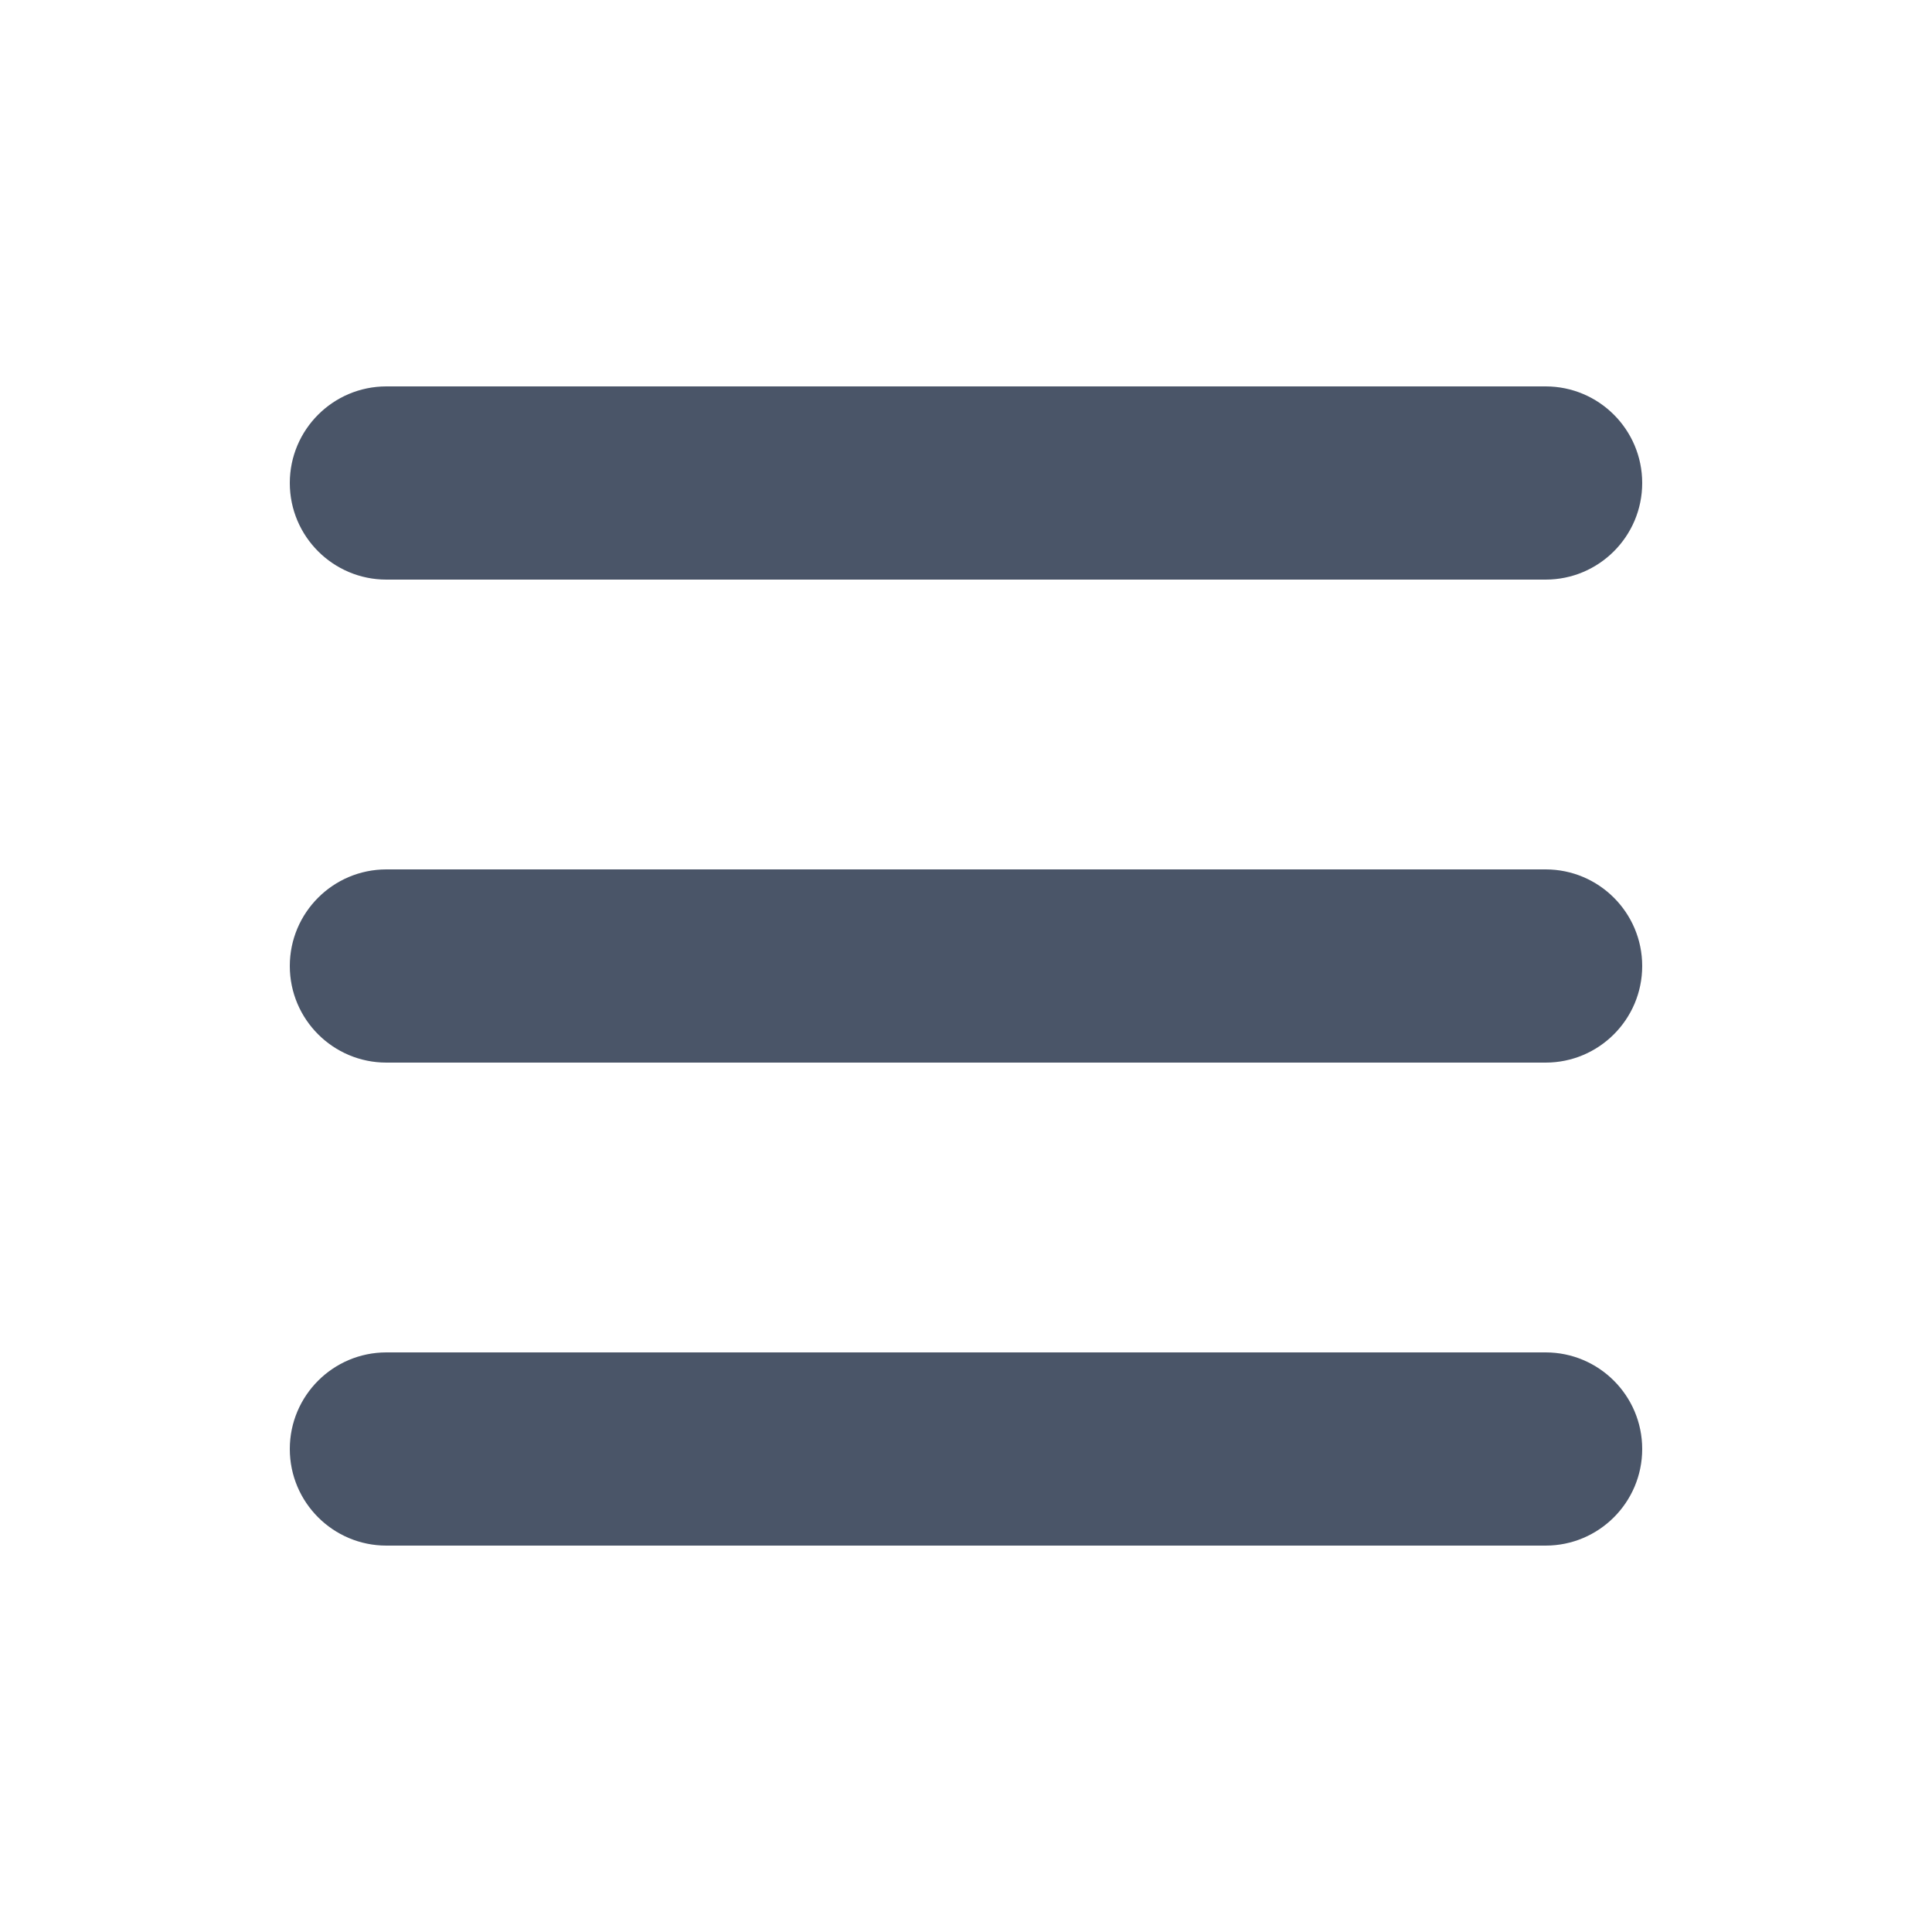
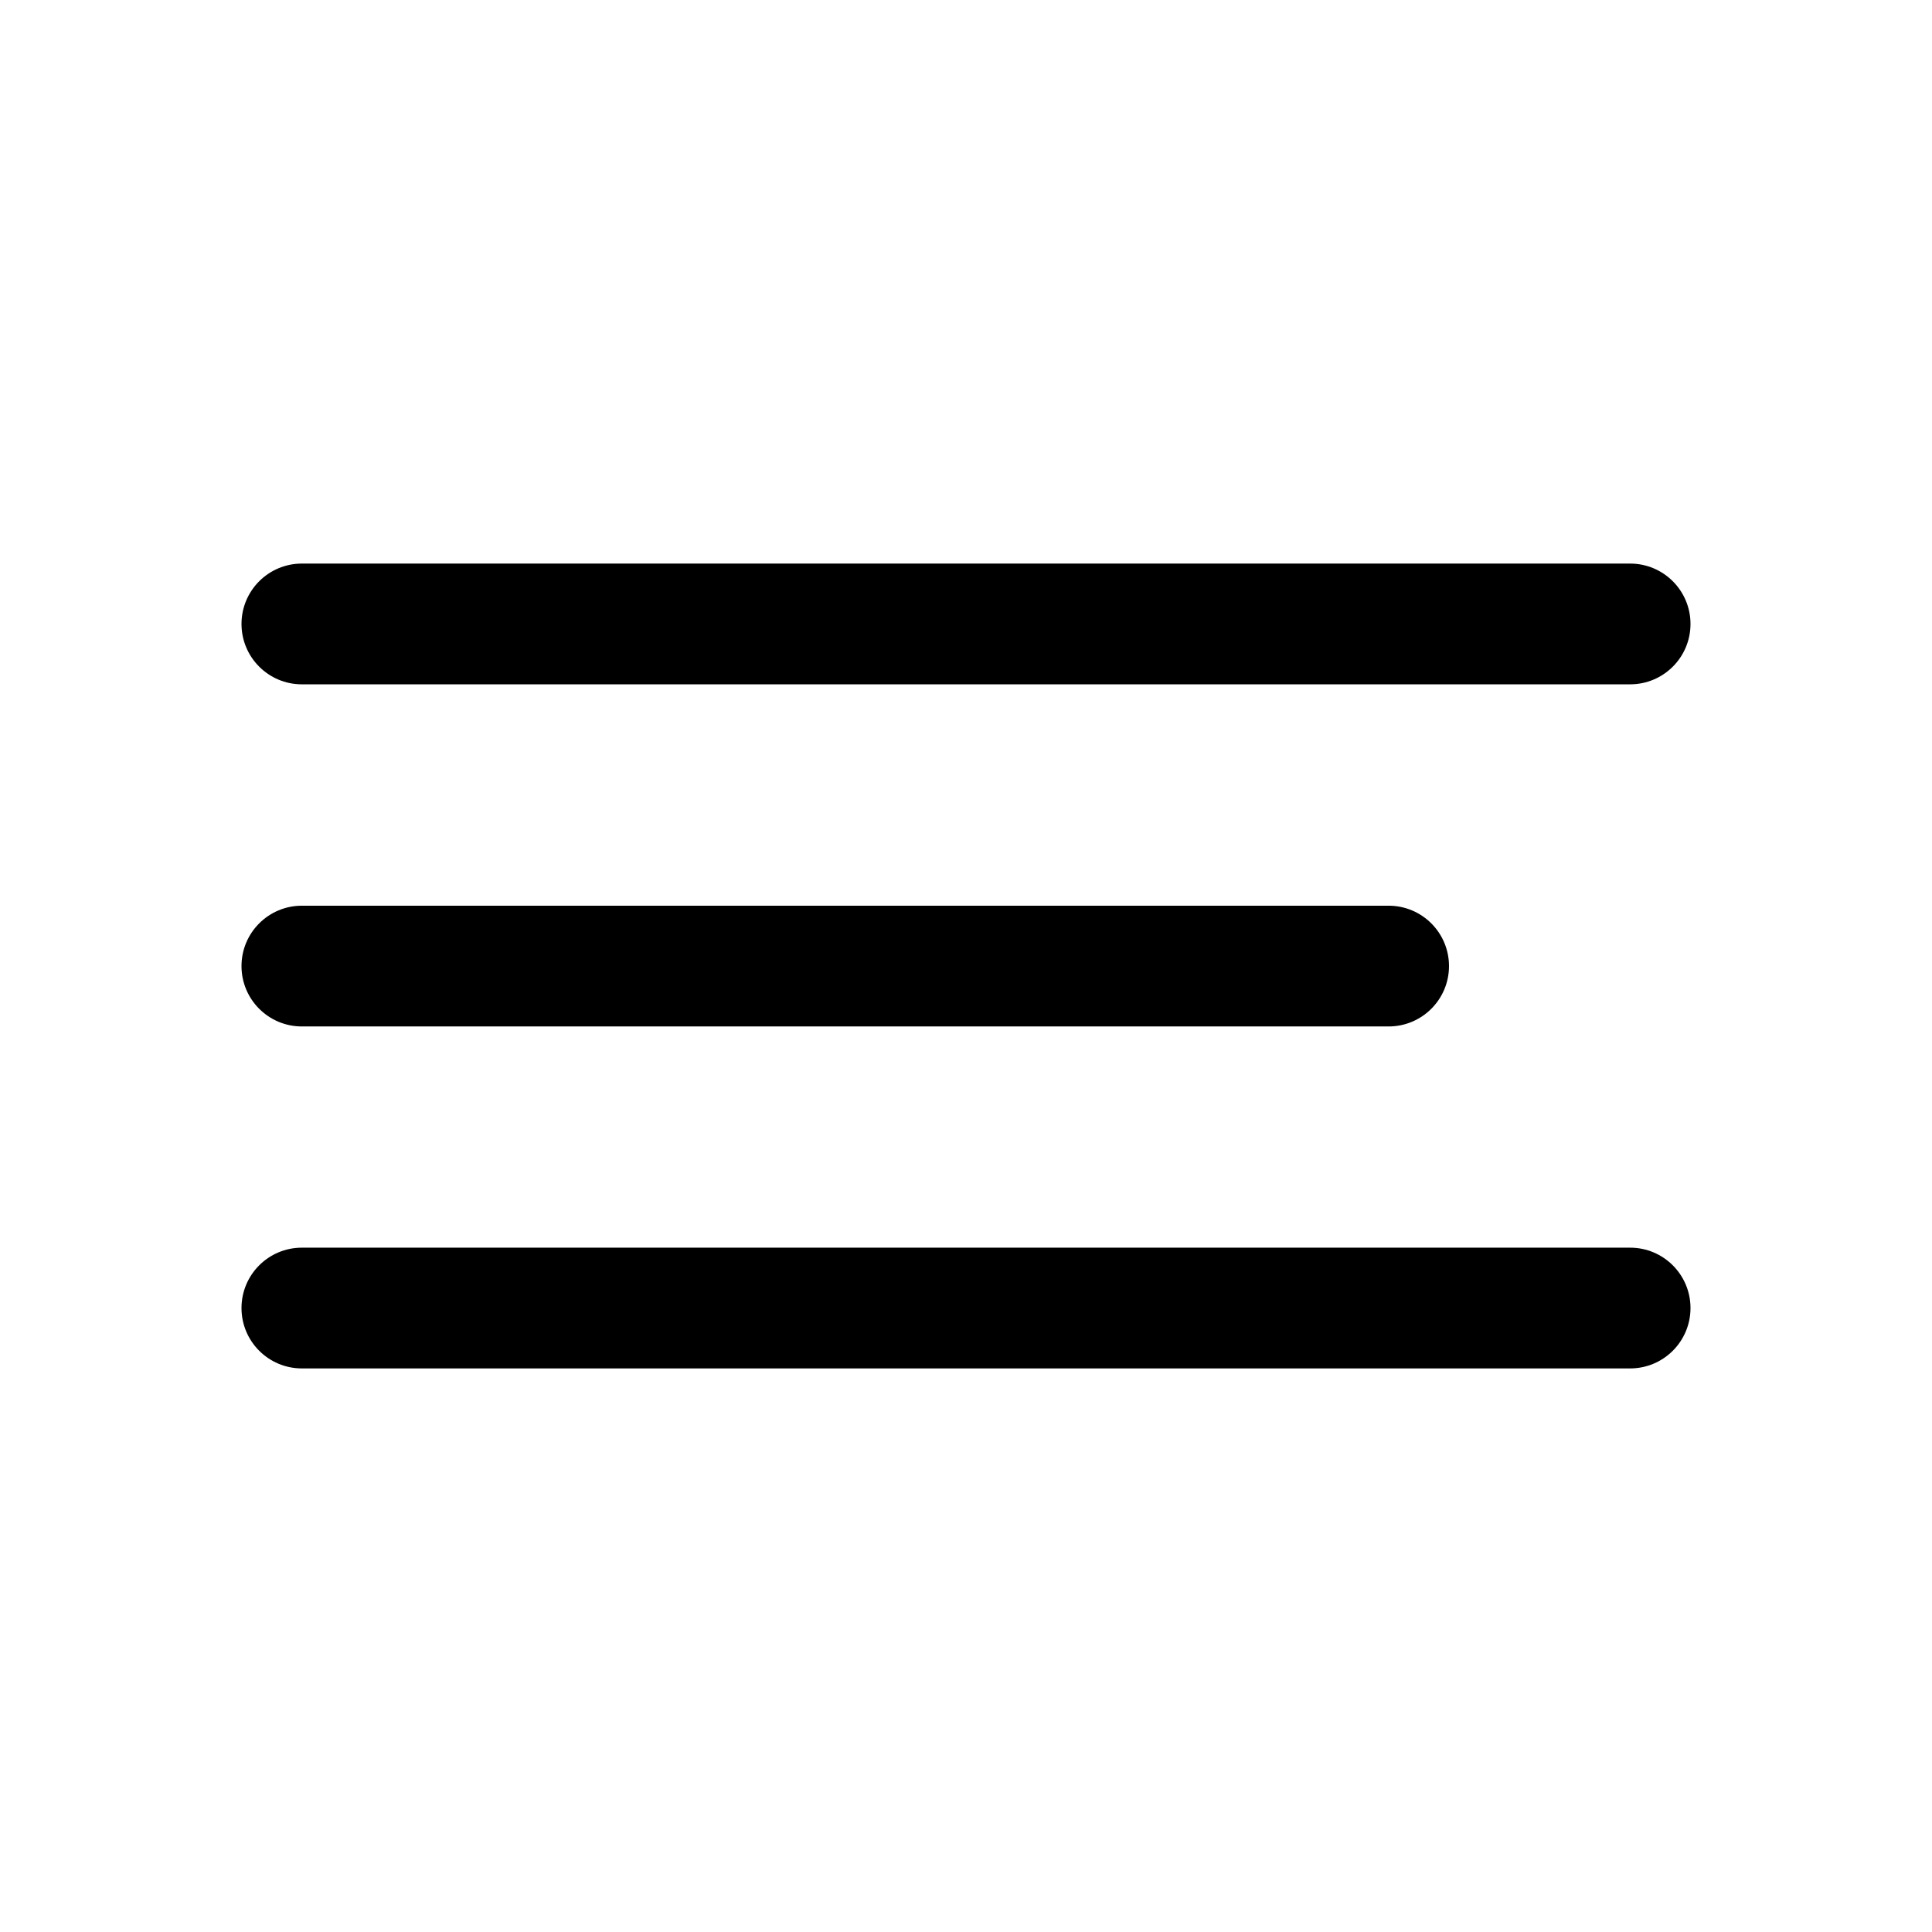
- <svg xmlns="http://www.w3.org/2000/svg" width="20" height="20" viewBox="0 0 20 20" fill="none">
-   <path fill-rule="evenodd" clip-rule="evenodd" d="M3 5C3 4.448 3.448 4 4 4H16C16.552 4 17 4.448 17 5C17 5.552 16.552 6 16 6H4C3.448 6 3 5.552 3 5Z" fill="#4A5568" />
-   <path fill-rule="evenodd" clip-rule="evenodd" d="M3 10C3 9.448 3.448 9 4 9H16C16.552 9 17 9.448 17 10C17 10.552 16.552 11 16 11H4C3.448 11 3 10.552 3 10Z" fill="#4A5568" />
-   <path fill-rule="evenodd" clip-rule="evenodd" d="M3 15C3 14.448 3.448 14 4 14H16C16.552 14 17 14.448 17 15C17 15.552 16.552 16 16 16H4C3.448 16 3 15.552 3 15Z" fill="#4A5568" />
+ <svg xmlns="http://www.w3.org/2000/svg" width="24" height="24" viewBox="0 0 24 24" fill="none">
+   <rect x="3" y="7.001" width="18" height="1.5" rx="0.75" fill="black" />
+   <rect x="3" y="11.251" width="15" height="1.5" rx="0.75" fill="black" />
+   <rect x="3" y="15.499" width="18" height="1.5" rx="0.75" fill="black" />
</svg>
